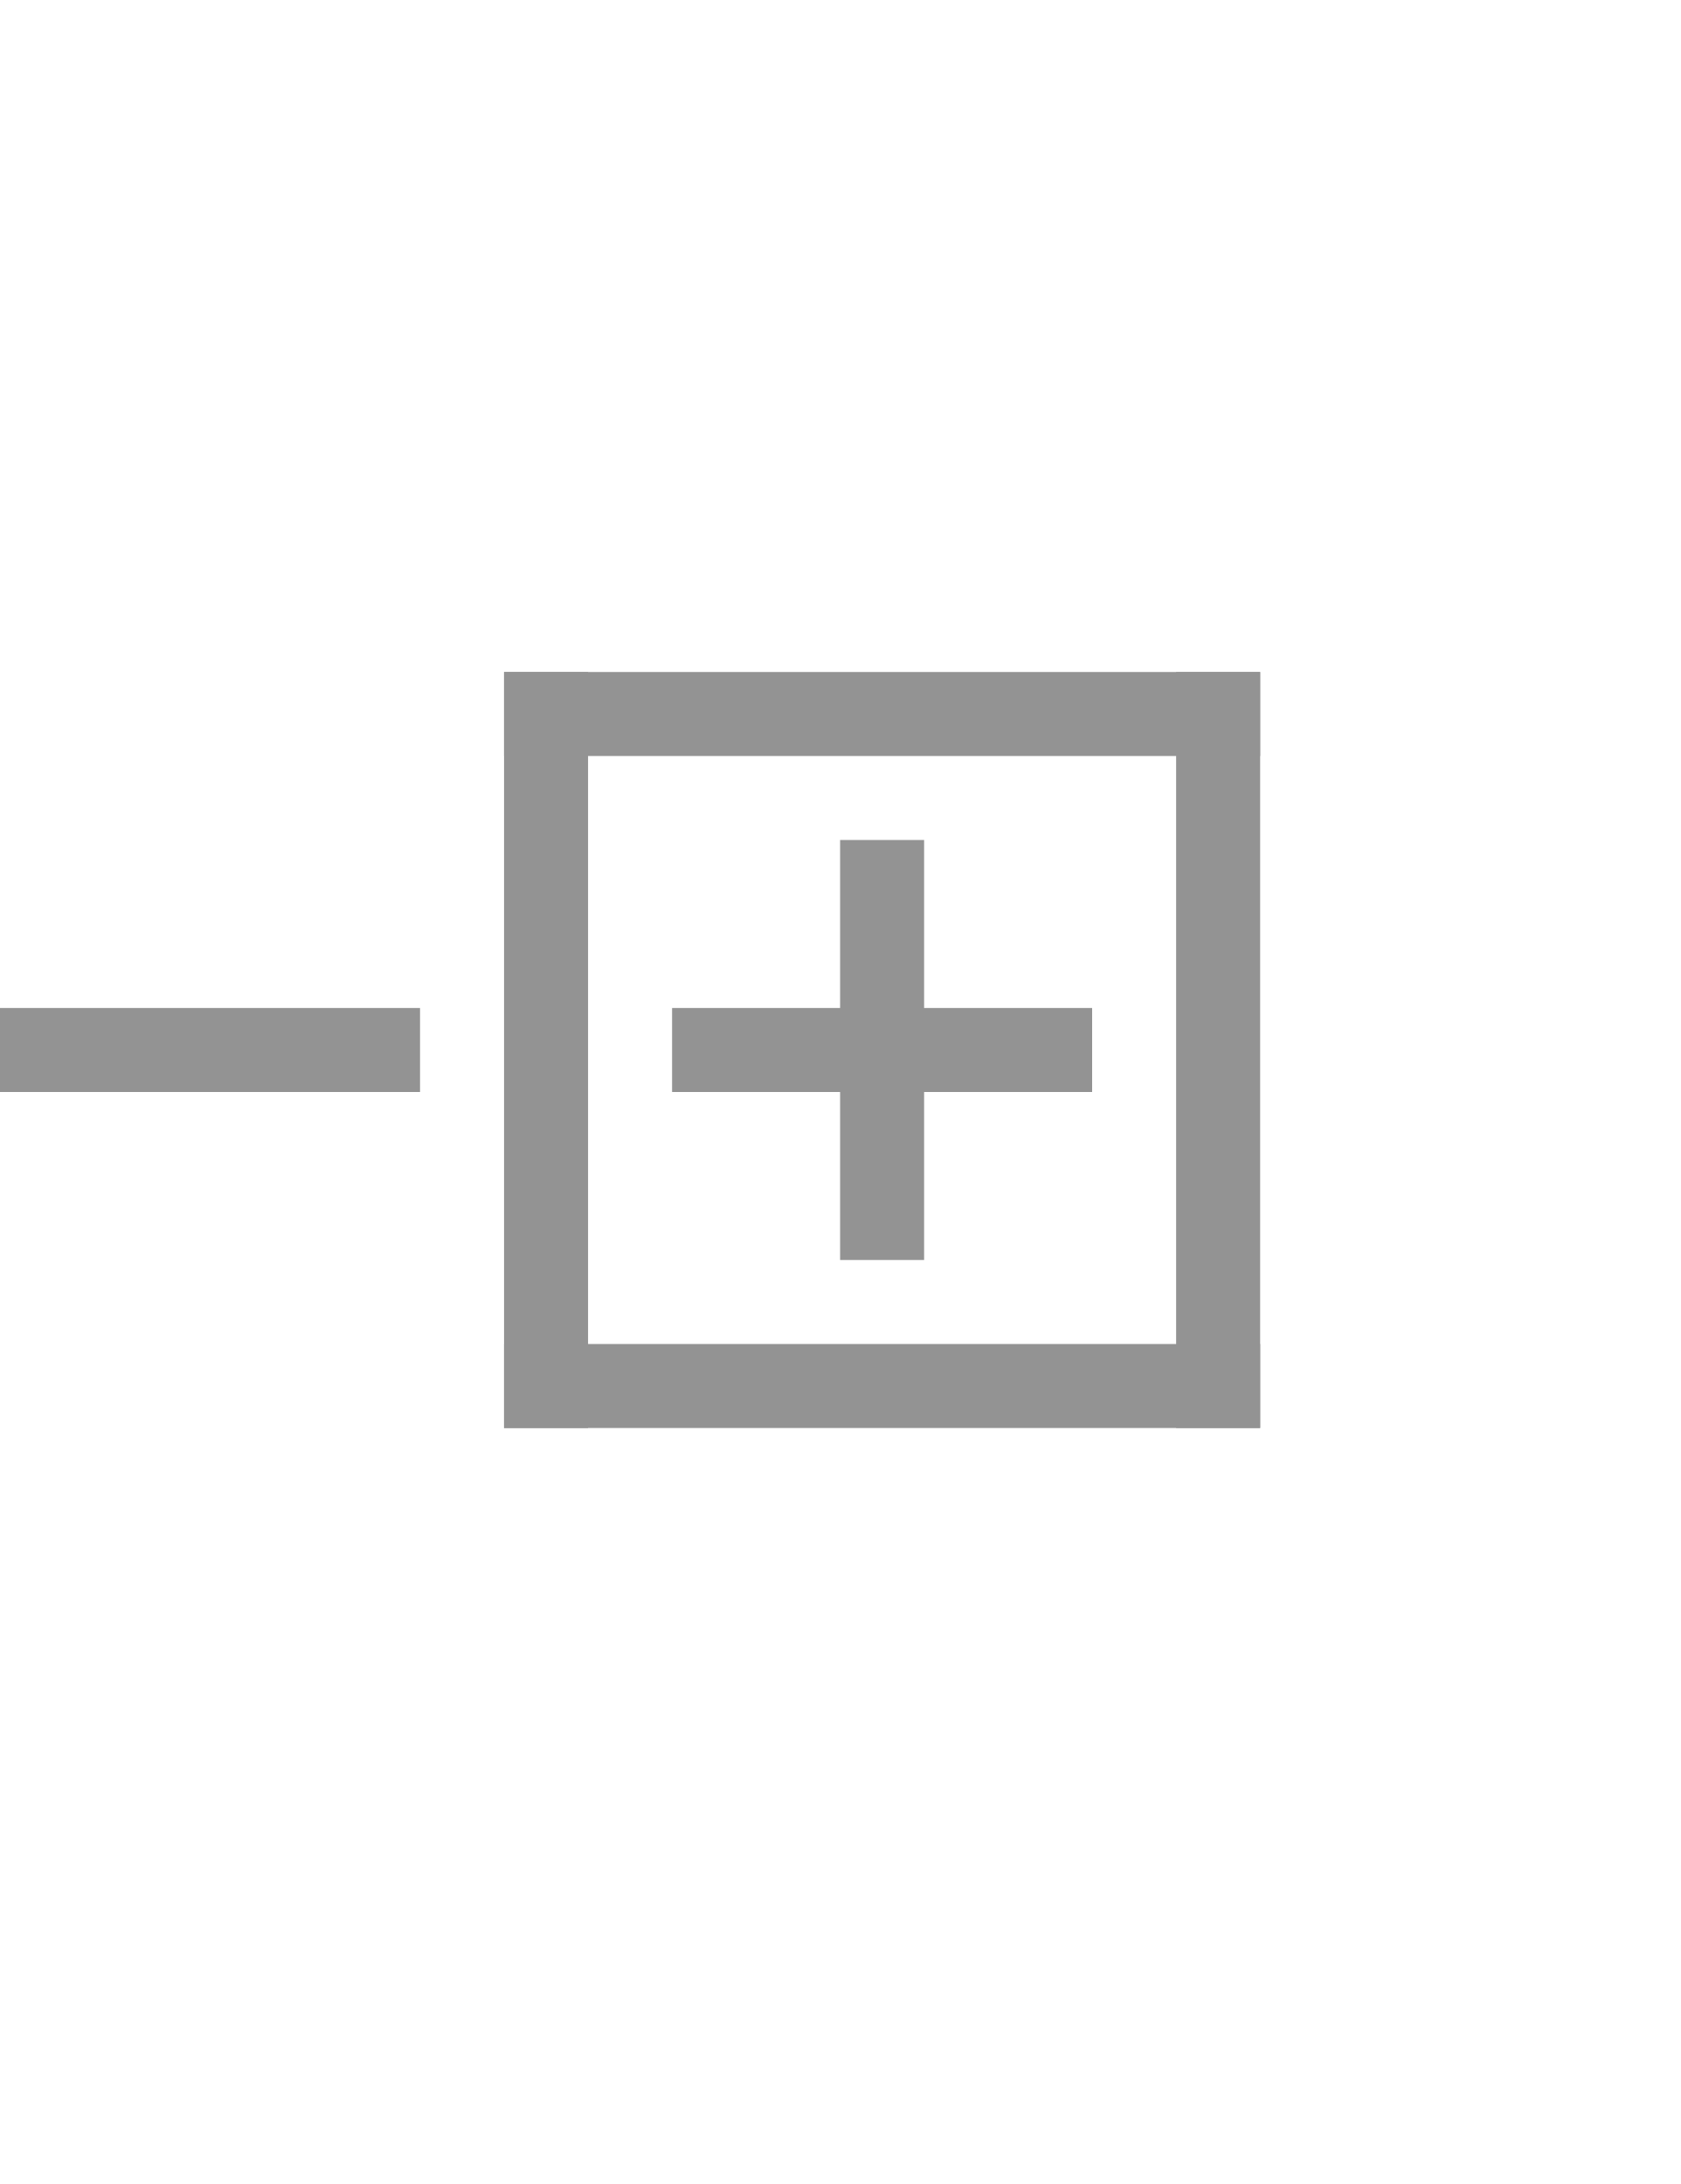
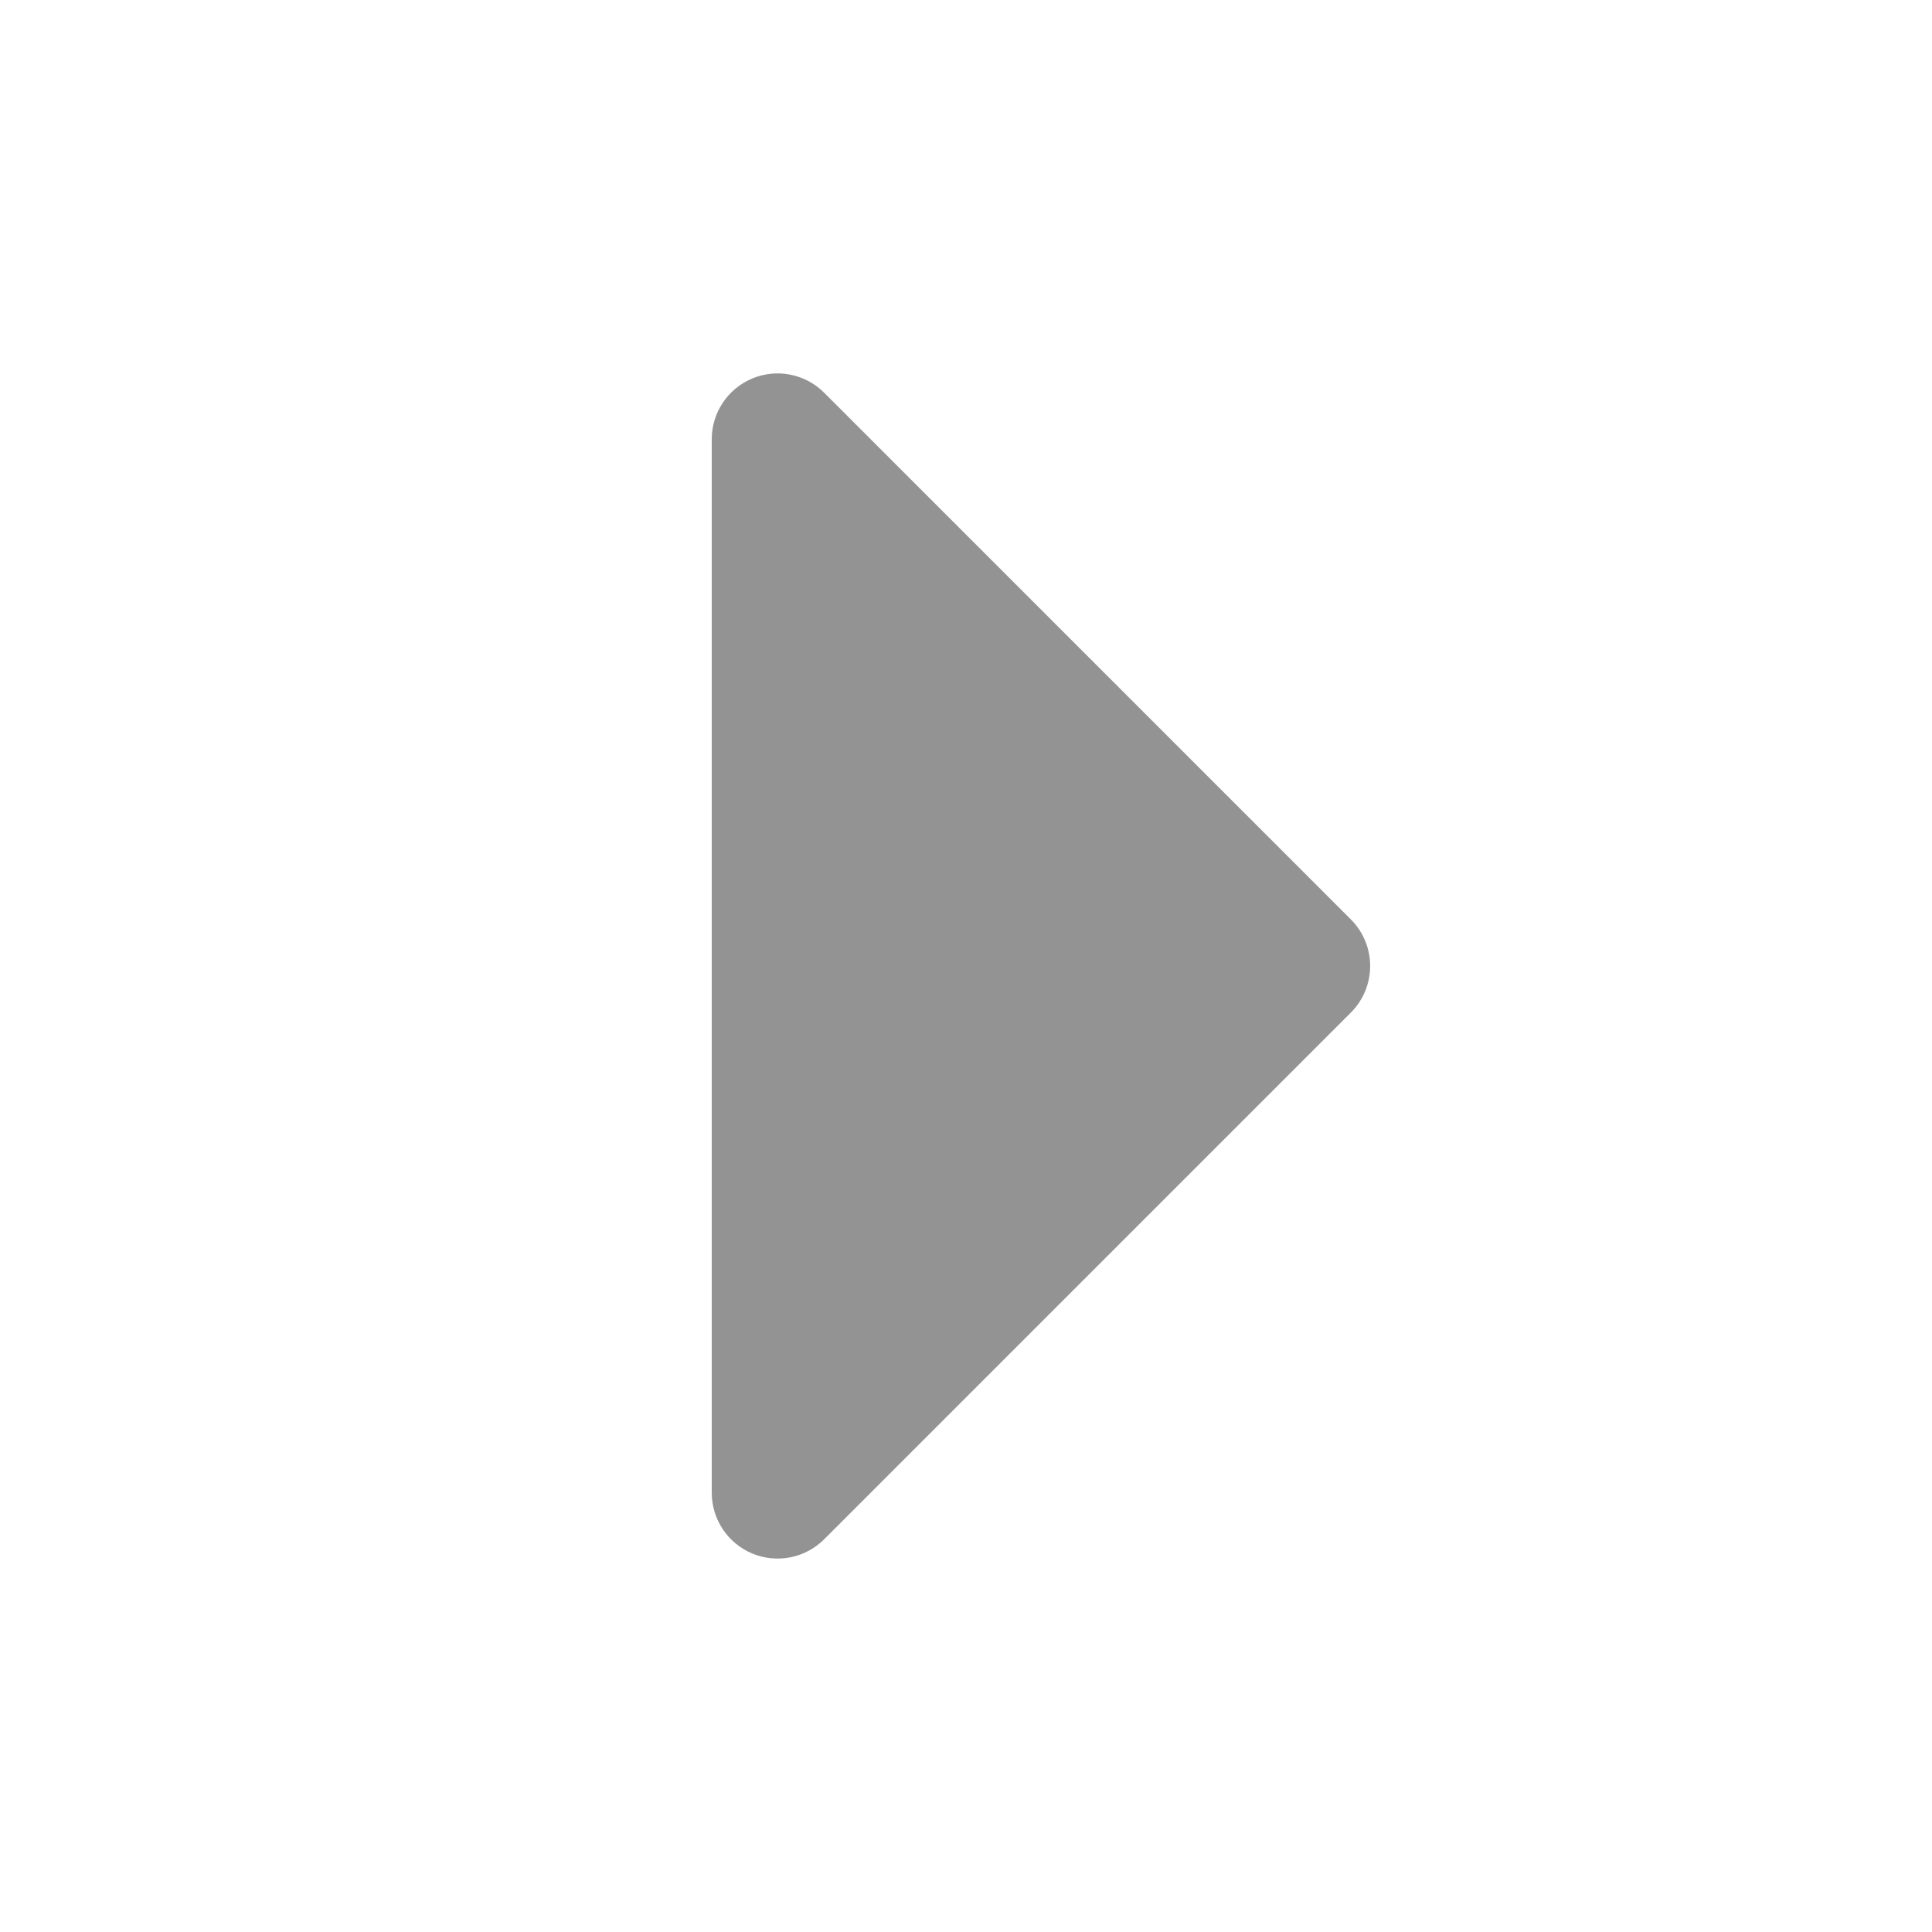
- <svg xmlns="http://www.w3.org/2000/svg" width="20" height="26">
-   <g>
-     <line x1="6" y1="8.5" x2="15" y2="8.5" style="stroke:rgb(147,147,147); stroke-width:1" />
-     <line x1="6.5" y1="8" x2="6.5" y2="17" style="stroke:rgb(147,147,147); stroke-width:1" />
-     <line x1="6" y1="16.5" x2="15" y2="16.5" style="stroke:rgb(147,147,147); stroke-width:1" />
-     <line x1="14.5" y1="8" x2="14.5" y2="17" style="stroke:rgb(147,147,147); stroke-width:1" />
-     <line x1="8" y1="12.5" x2="13" y2="12.5" style="stroke:rgb(147,147,147); stroke-width:1" />
-     <line x1="10.5" y1="10" x2="10.5" y2="15" style="stroke:rgb(147,147,147); stroke-width:1" />
-     <line x1="0" y1="12.5" x2="5" y2="12.5" style="stroke:rgb(147,147,147); stroke-width:1" />
+ <svg xmlns="http://www.w3.org/2000/svg" version="1.1" x="0px" y="0px" viewBox="0 0 512 512" style="enable-background:new 0 0 512 512;" xml:space="preserve">
+   <g id="ui_x5F_branch_x5F_closed">
+     <rect id="invisibleBG" style="fill:none;" width="512" height="512" />
+     <path style="fill:#939393;" d="M188.619,116.409c0-7.057,4.251-13.42,10.772-16.121c6.519-2.701,14.025-1.208,19.015,3.782   l139.591,139.591c3.272,3.271,5.111,7.71,5.111,12.338s-1.838,9.066-5.111,12.34L218.406,407.93   c-4.99,4.99-12.496,6.482-19.015,3.781c-6.521-2.701-10.772-9.062-10.772-16.12V116.409z" />
  </g>
+   <g id="Layer_1">
+ </g>
</svg>
